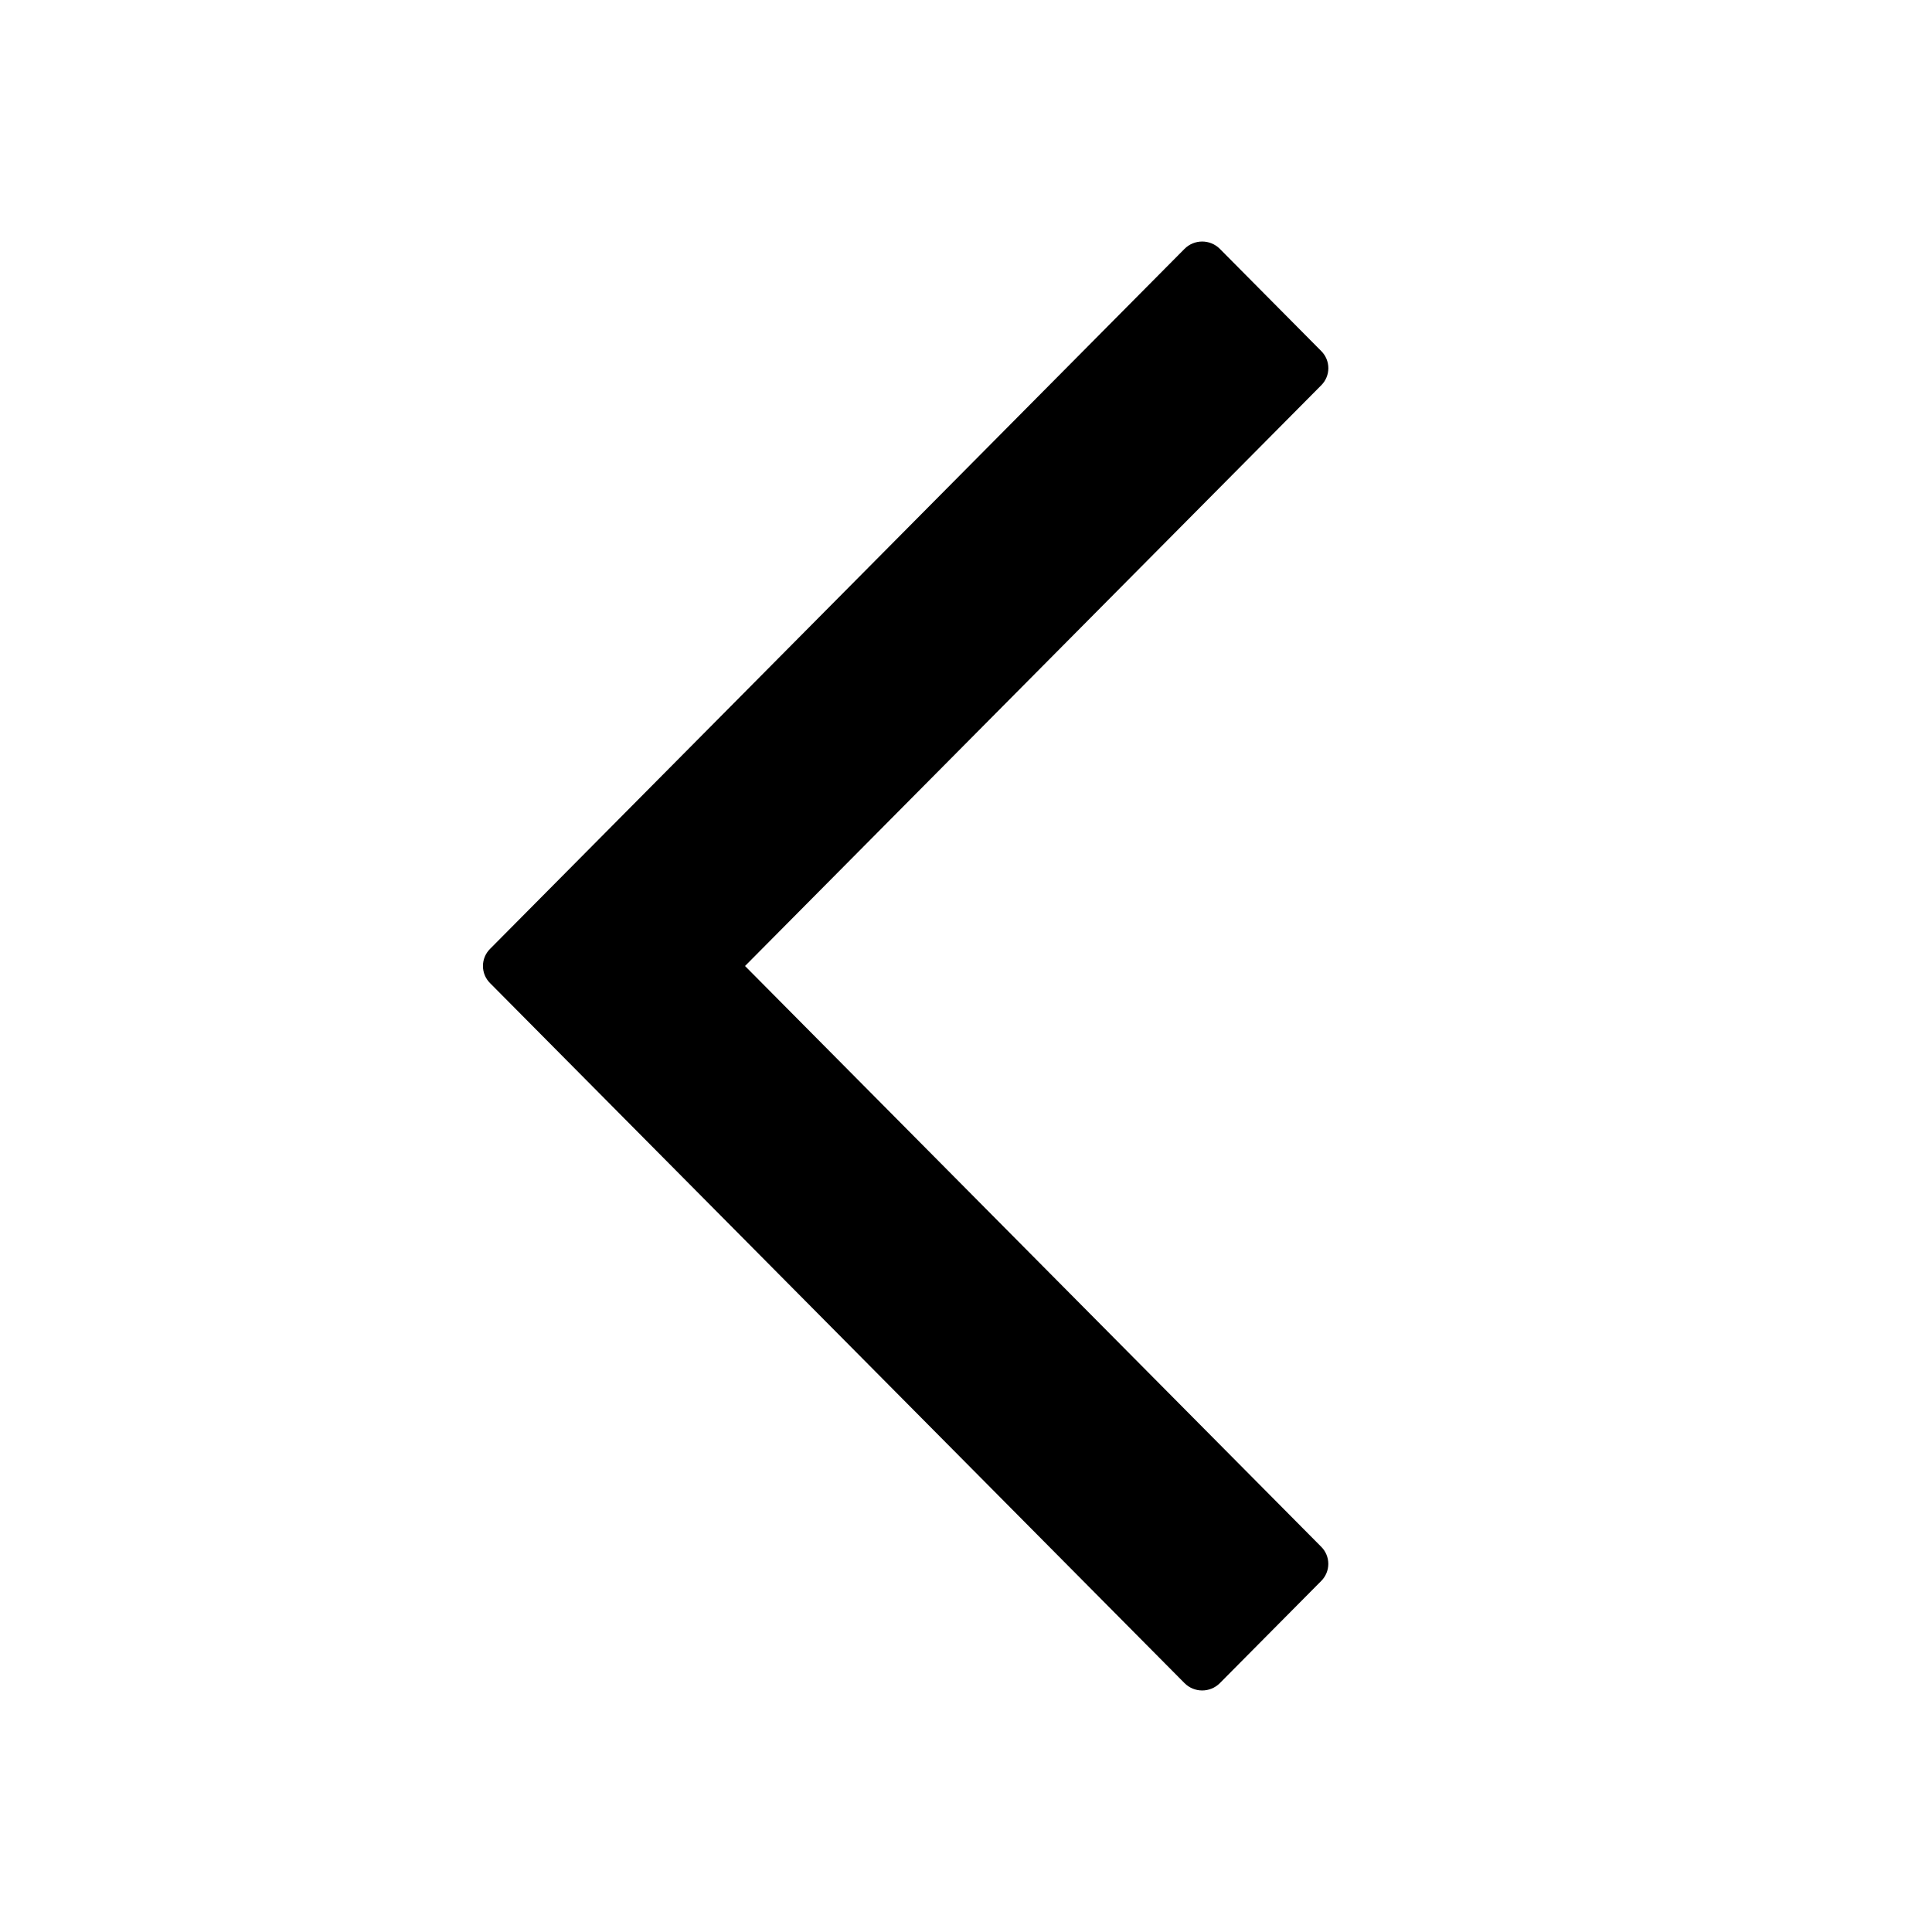
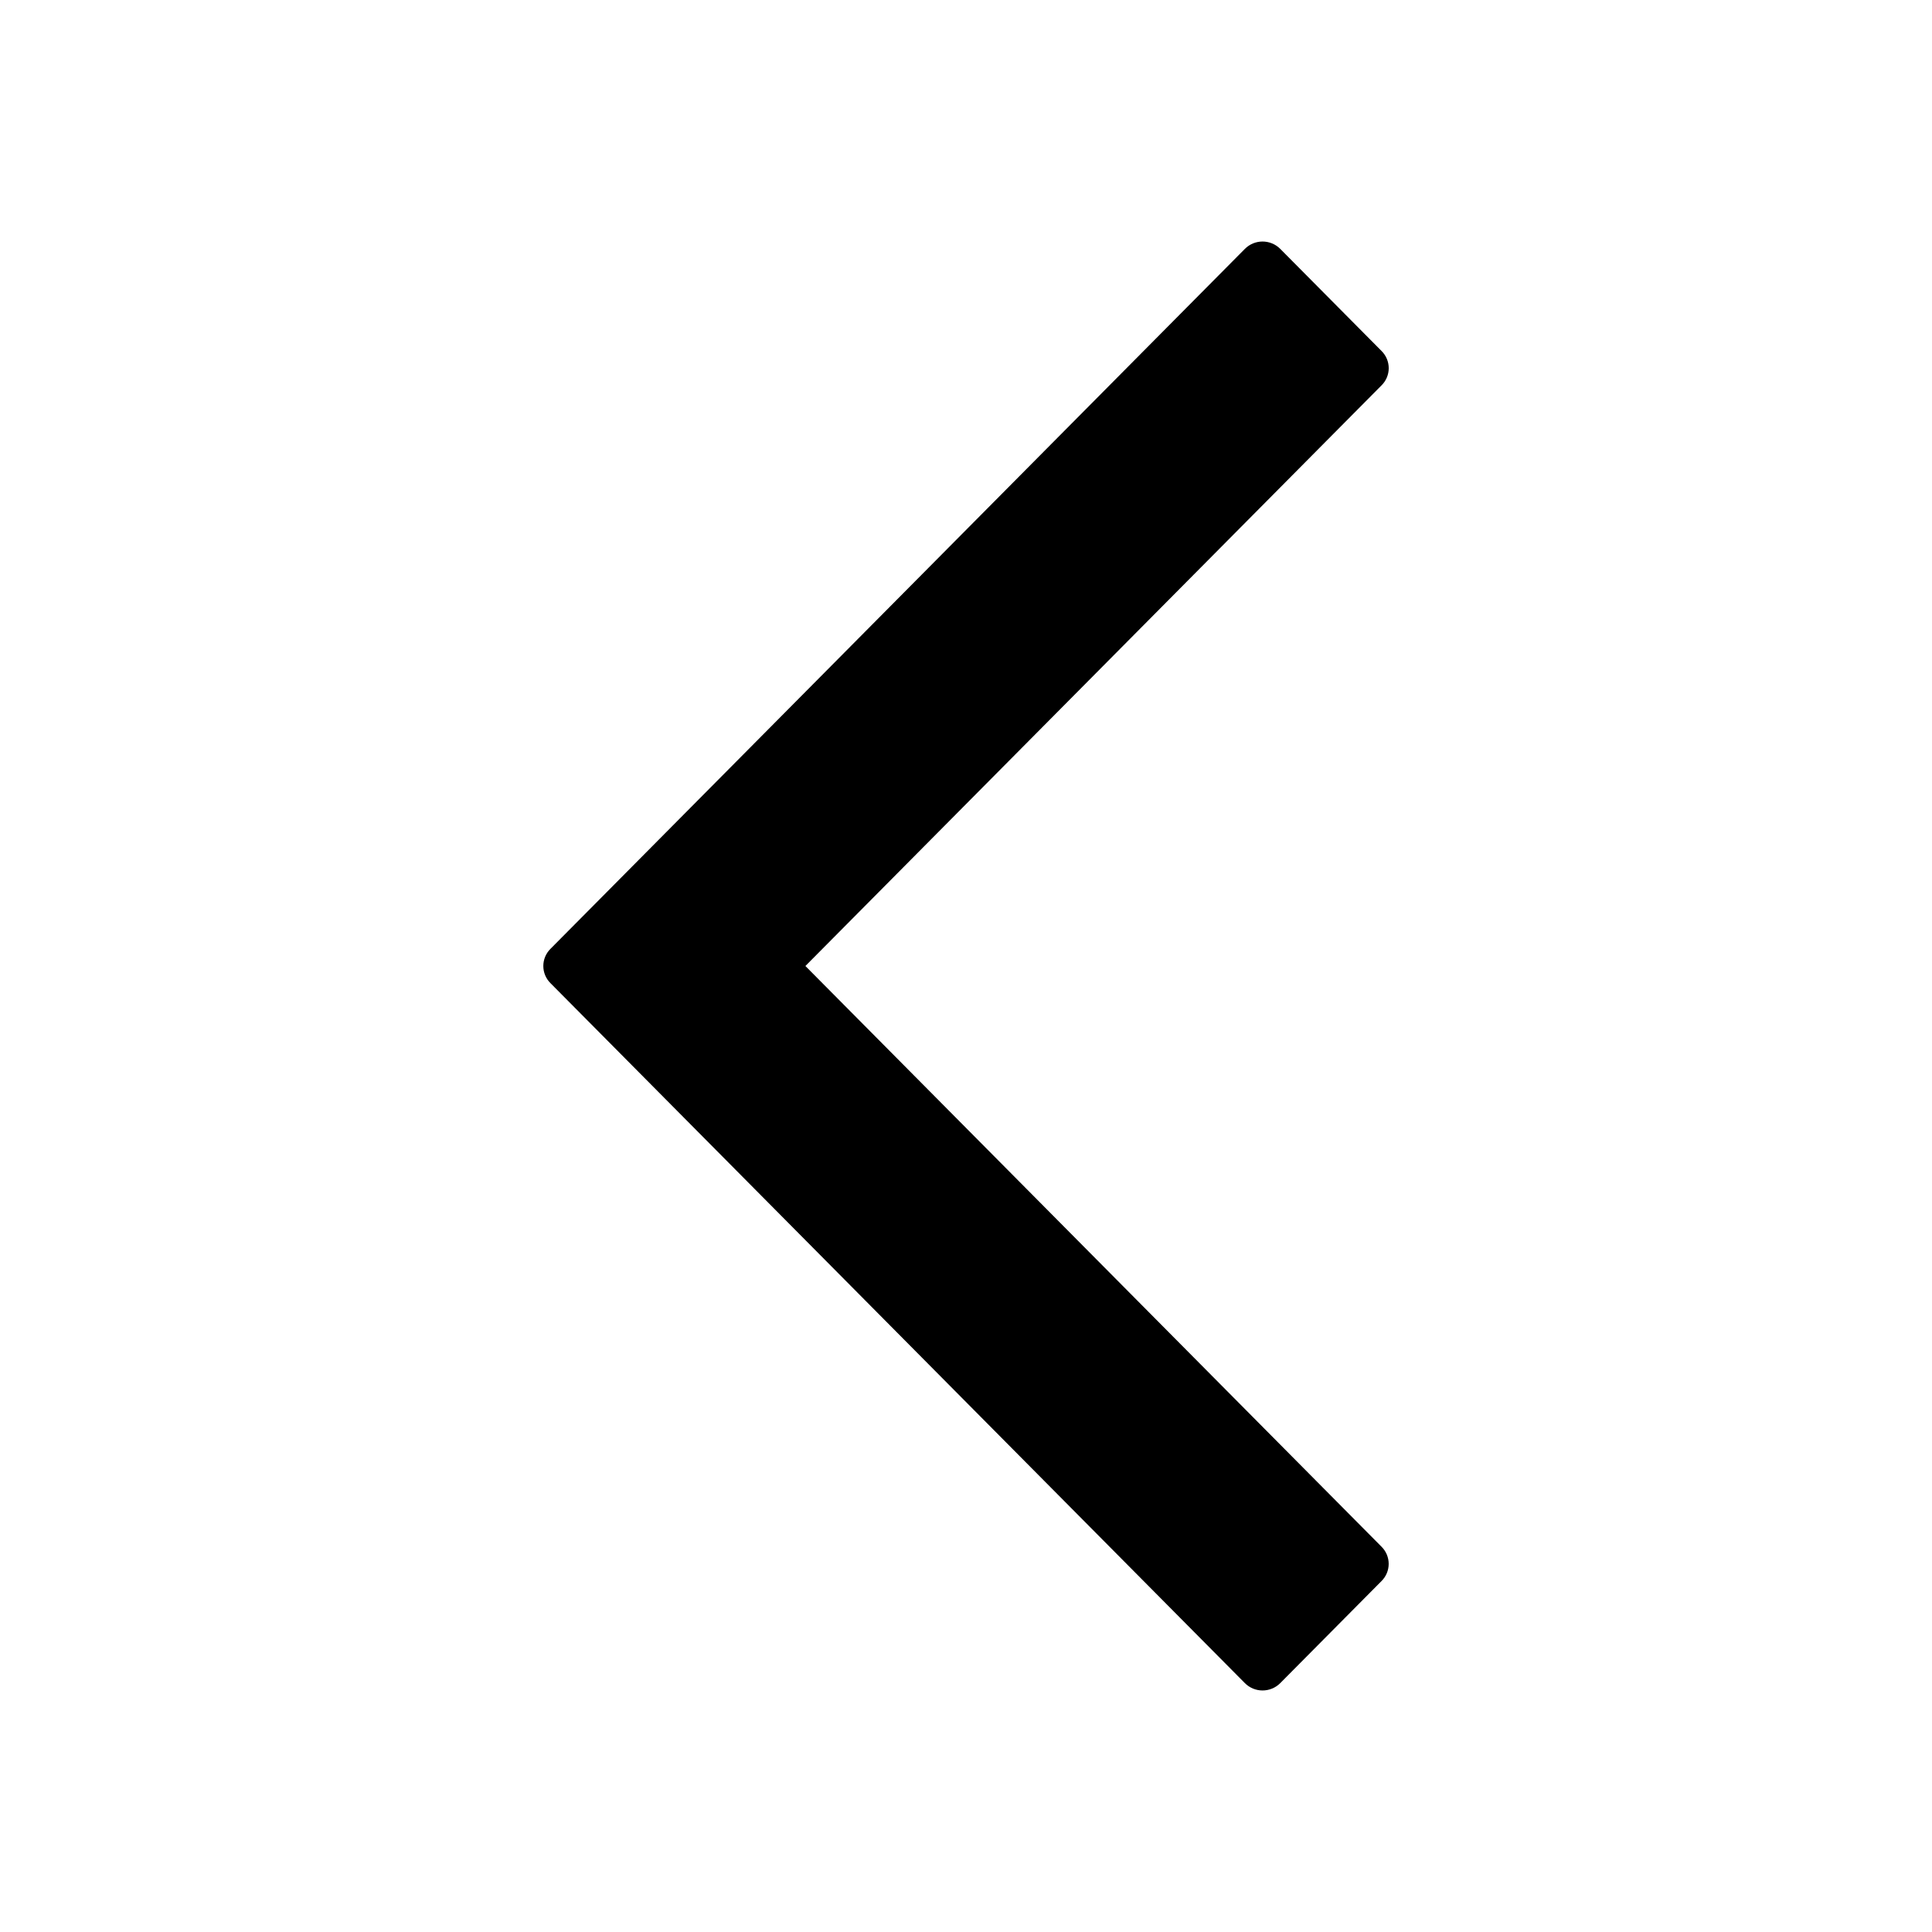
<svg width="24" height="24" fill="currentColor" viewBox="0 0 24 24">
-   <path fill="currentColor" d="m9.255 12 7.157 7.214a.3.3 0 0 1 0 .426l-1.259 1.269a.31.31 0 0 1-.438 0l-8.627-8.696a.3.3 0 0 1 0-.426l8.627-8.696a.31.31 0 0 1 .438 0l1.259 1.269a.3.3 0 0 1 0 .427z" />
+   <path fill="currentColor" d="m10.005 12 7.157 7.214a.3.3 0 0 1 0 .426l-1.259 1.269a.31.31 0 0 1-.438 0l-8.627-8.696a.3.3 0 0 1 0-.426l8.627-8.696a.31.31 0 0 1 .438 0l1.259 1.269a.3.3 0 0 1 0 .427z" />
</svg>
